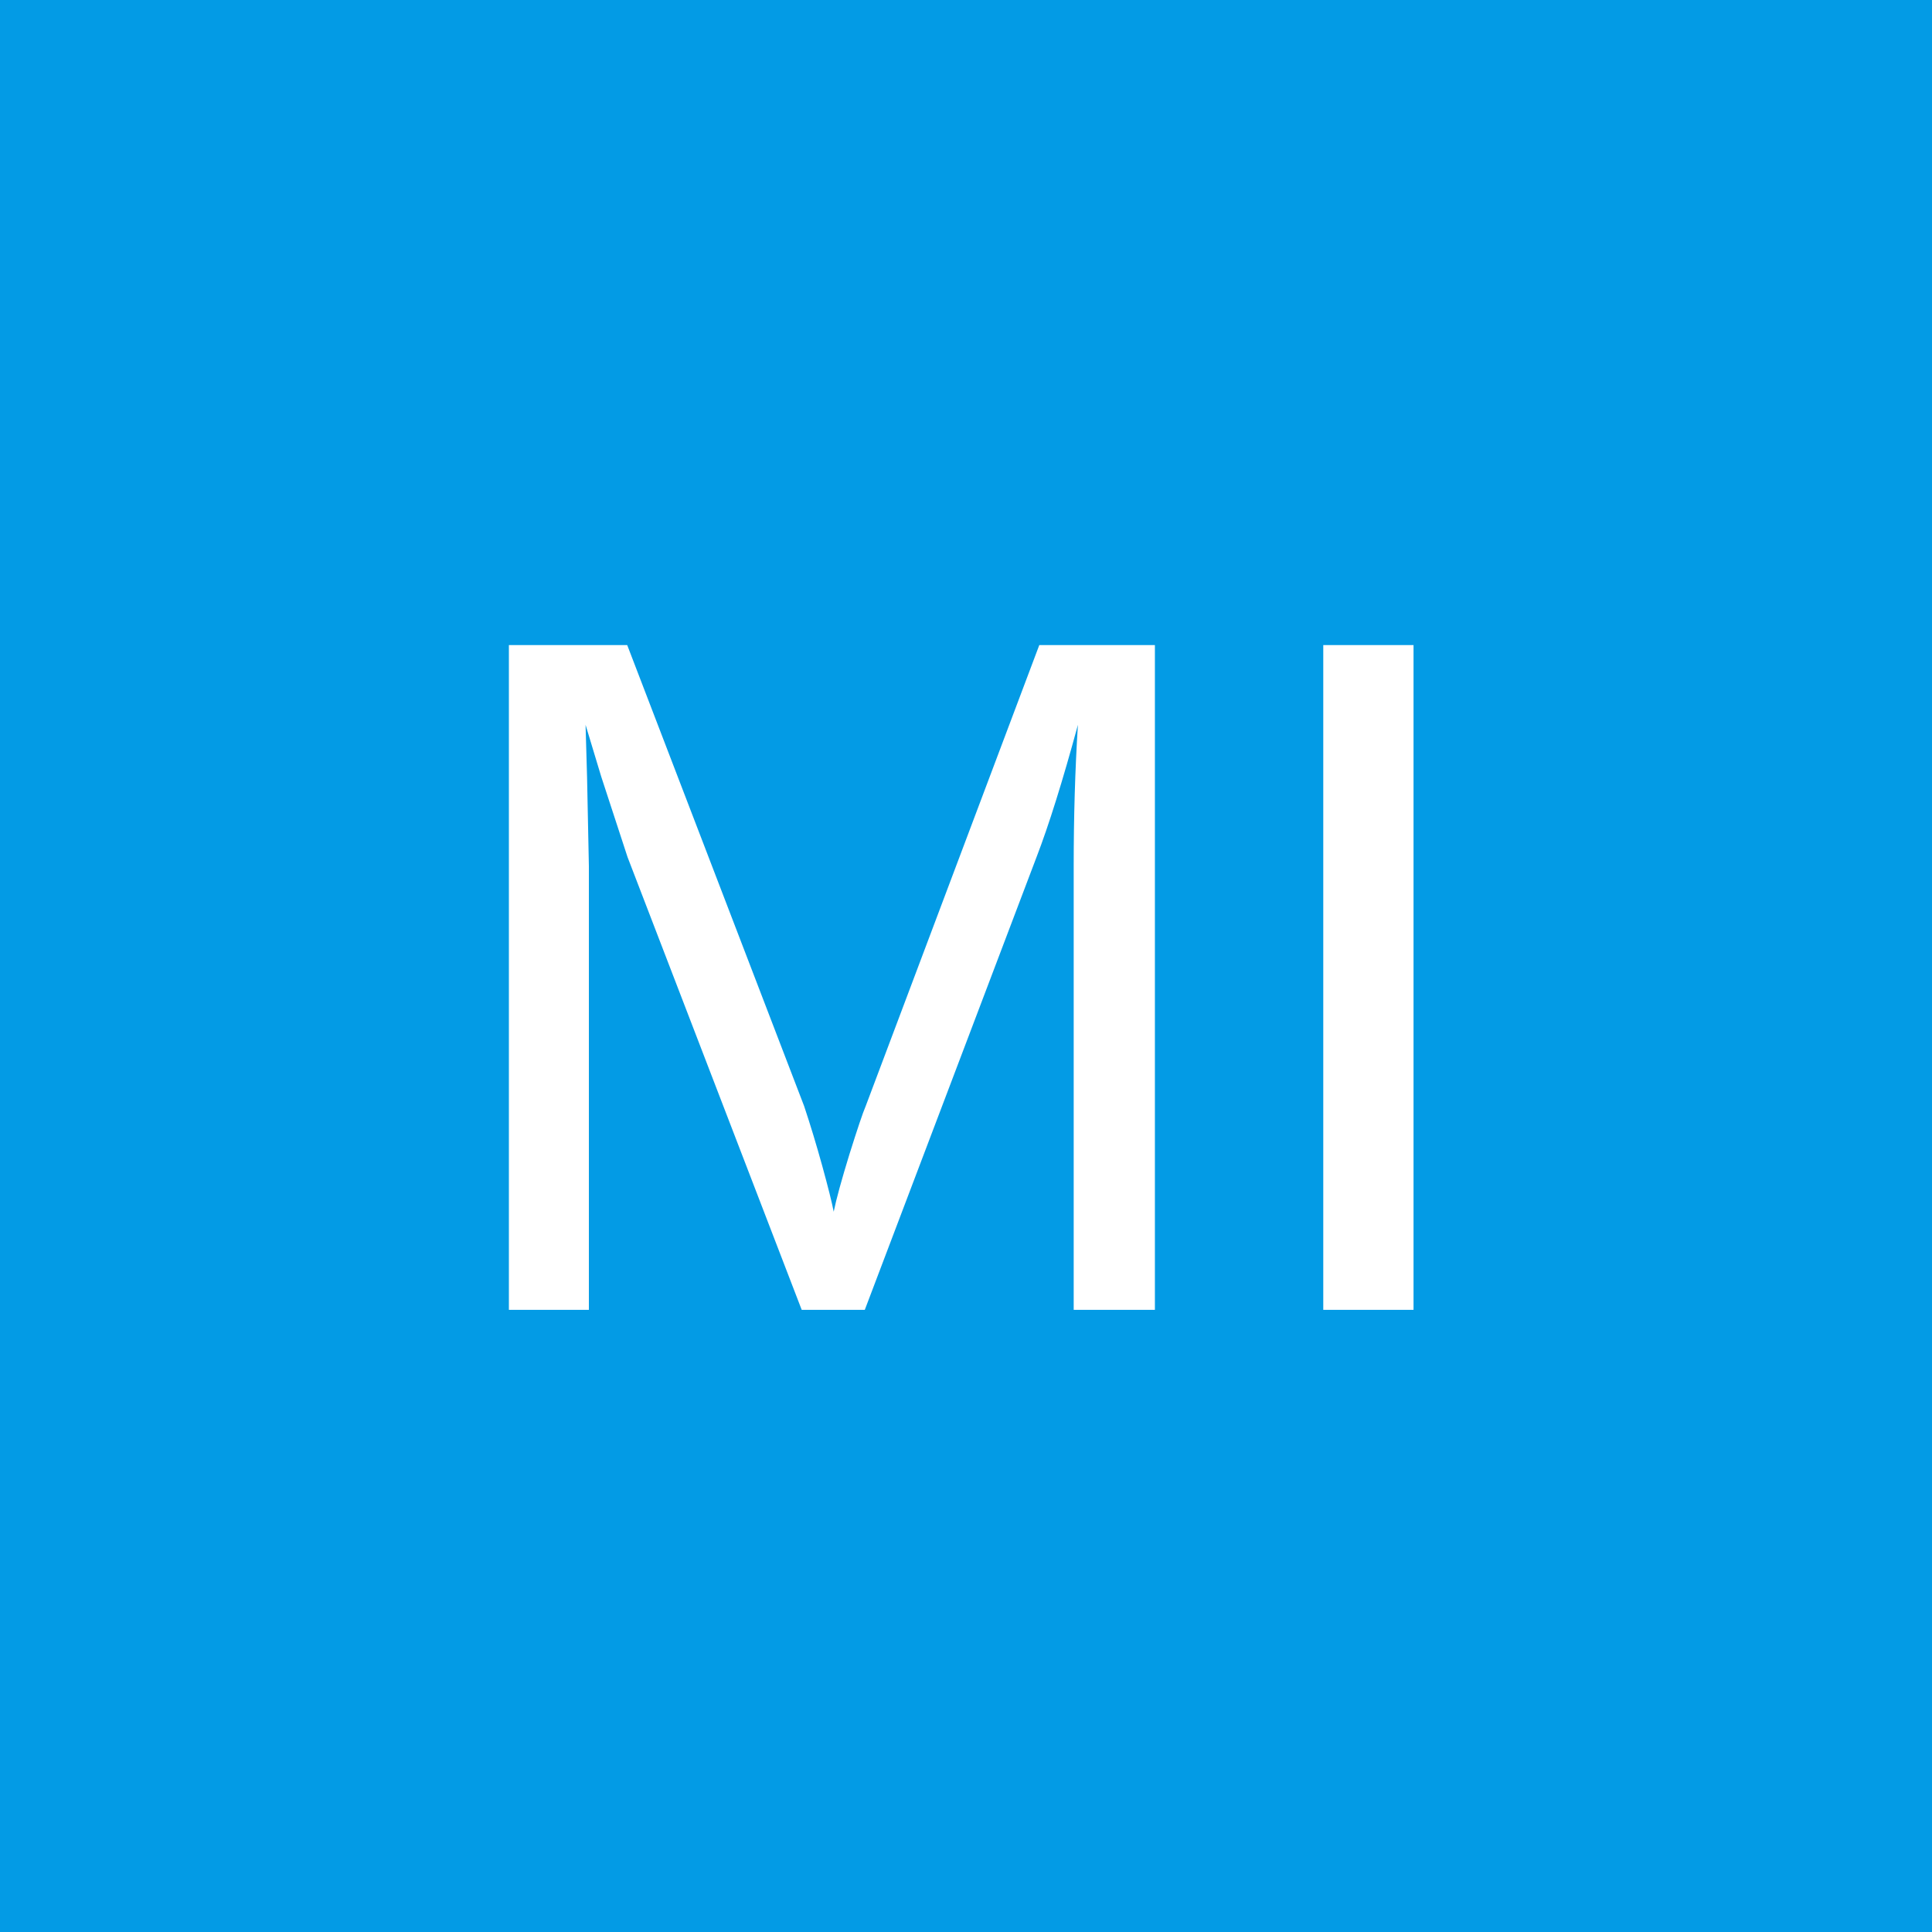
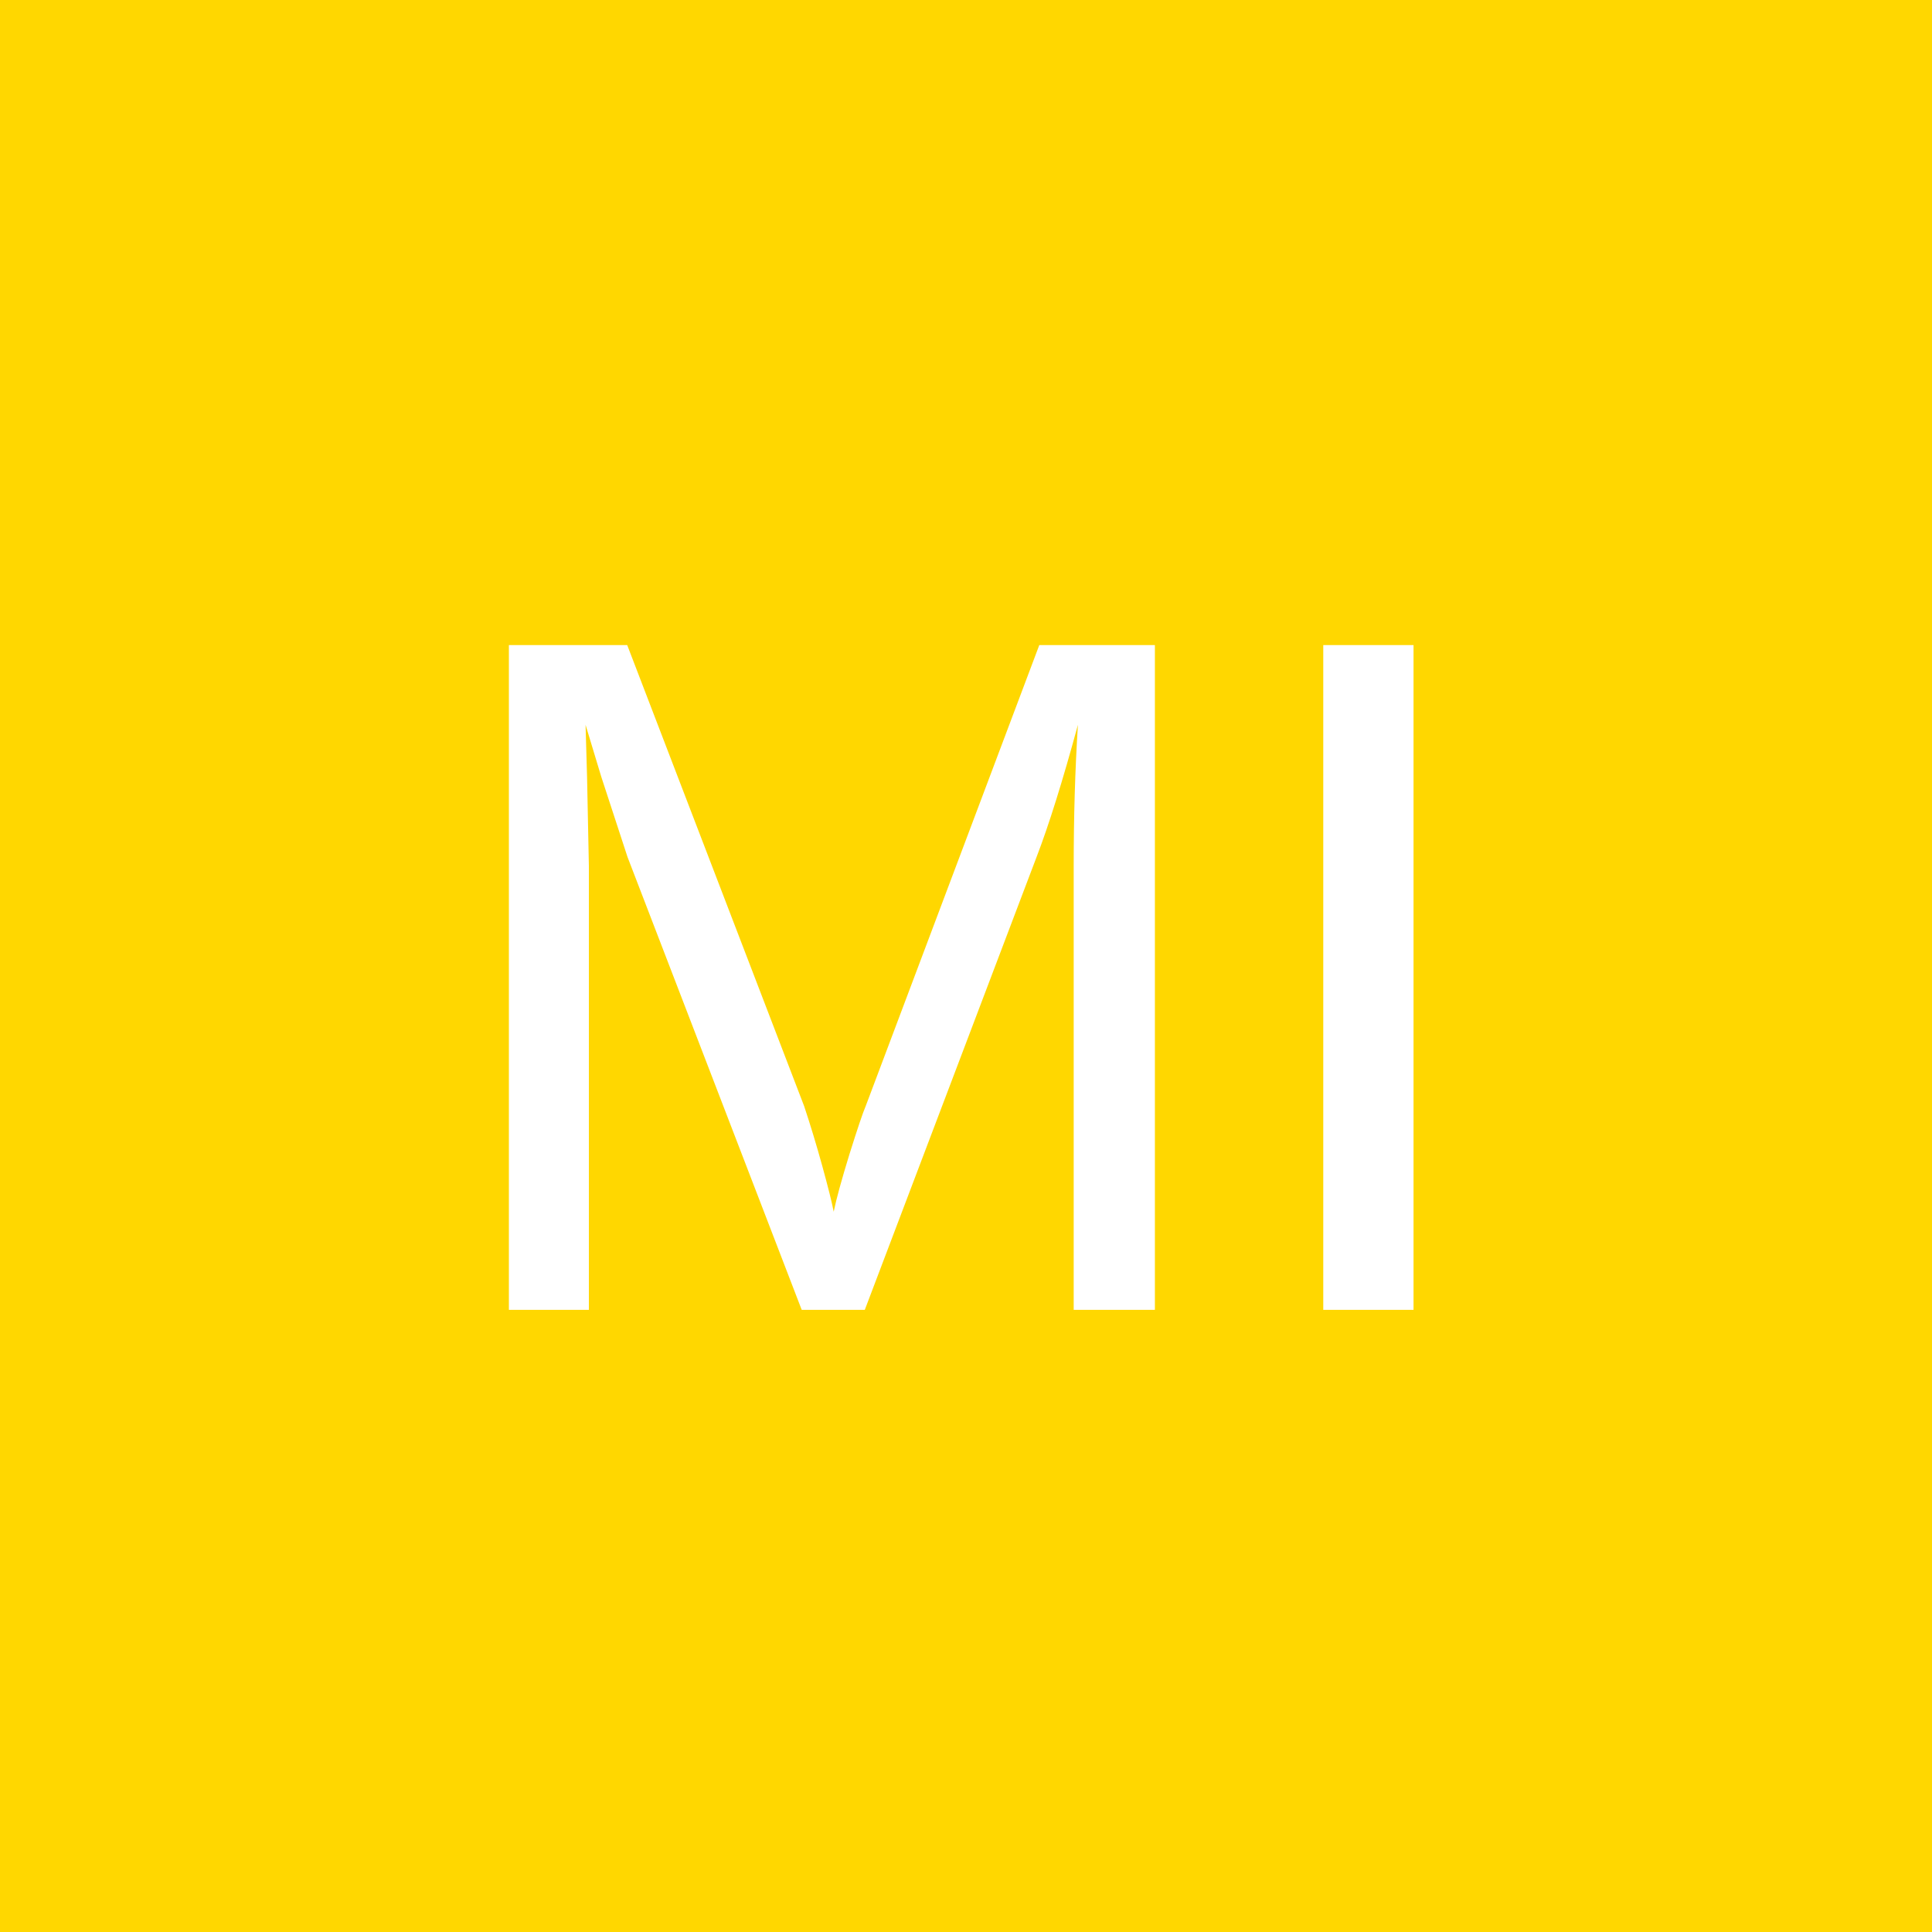
<svg xmlns="http://www.w3.org/2000/svg" viewBox="0 0 100 100" width="512" height="512">
  <mask id="viewboxMask">
    <rect width="100" height="100" rx="0" ry="0" x="0" y="0" fill="#fff" />
  </mask>
  <g mask="url(#viewboxMask)">
-     <rect fill="#039be5" width="100" height="100" x="0" y="0" />
+     <rect fill="#ffd700" width="100" height="100" x="0" y="0" />
    <text x="50%" y="50%" font-family="Arial, sans-serif" font-size="50" font-weight="400" fill="#ffffff" text-anchor="middle" dy="17.800">MI</text>
  </g>
</svg>
